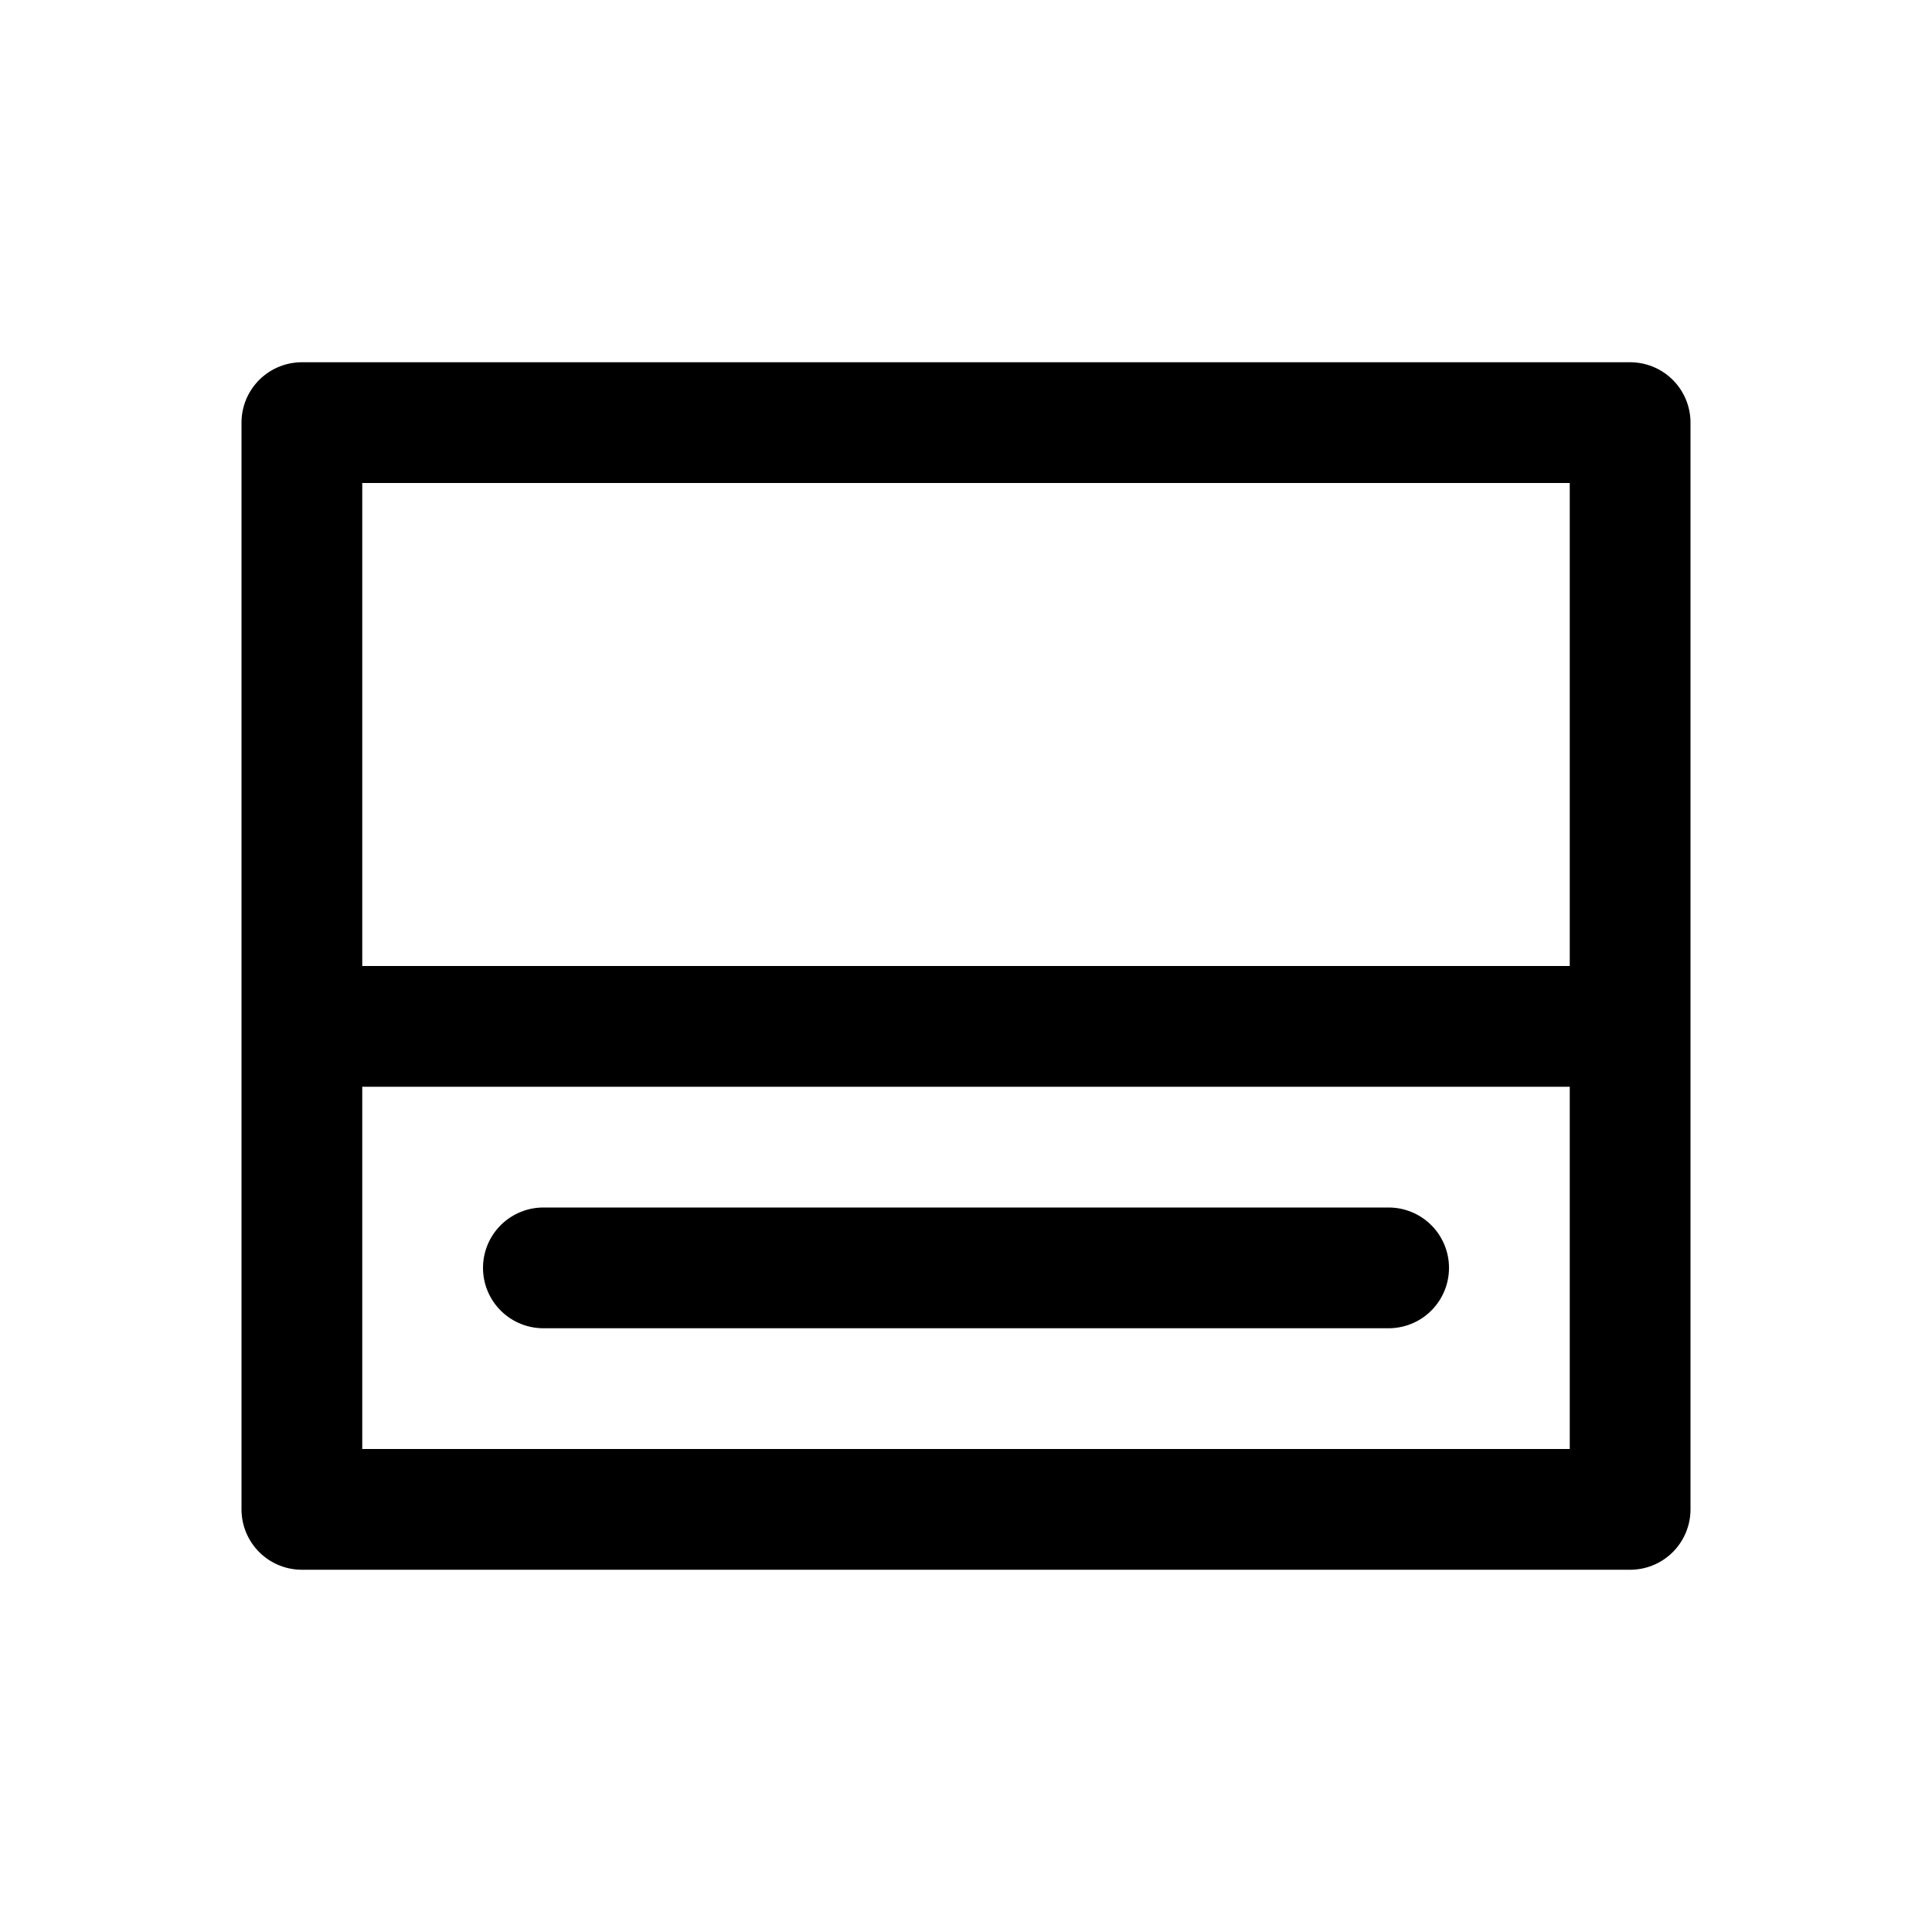
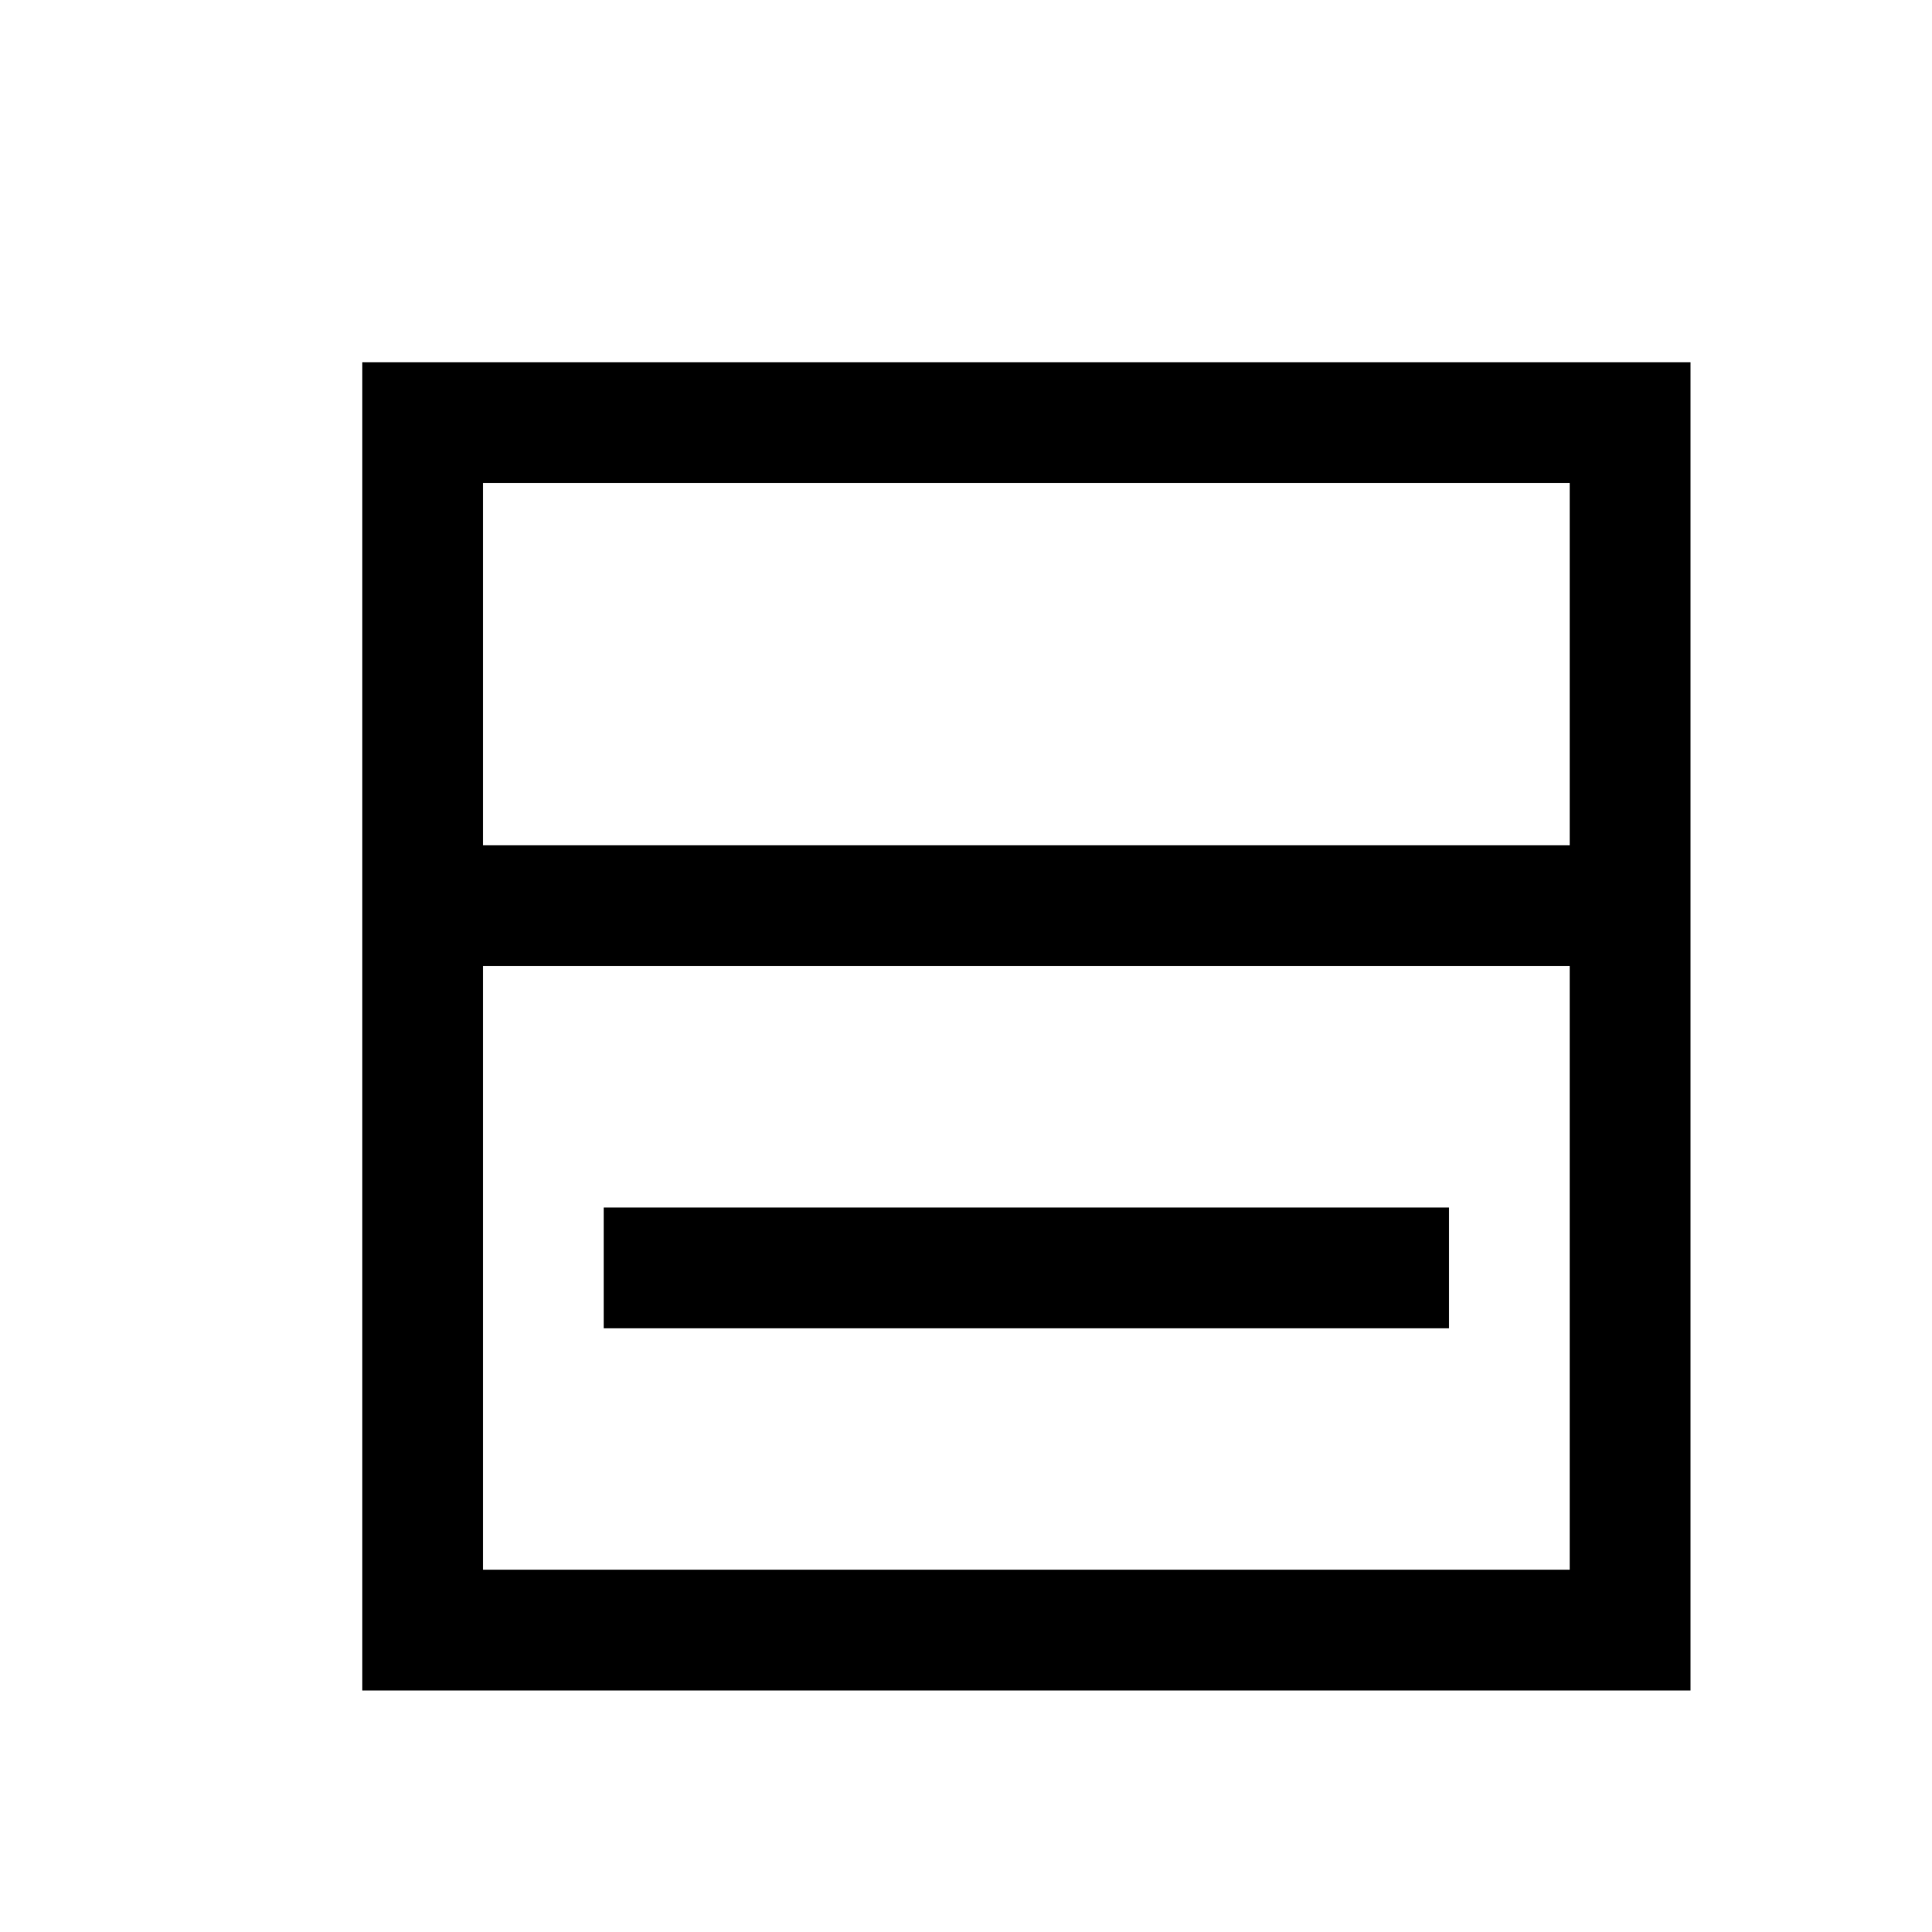
- <svg xmlns="http://www.w3.org/2000/svg" viewBox="0 0 16 16" fill="none" stroke="currentColor" stroke-width="1" stroke-linecap="round" stroke-linejoin="round">
-   <path d="M2.5 3.5H13.5V12.5H2.5ZM2.5 8.5H13.5M4.5 10.5H11.5" />
+ <svg xmlns="http://www.w3.org/2000/svg" viewBox="0 0 16 16" fill="none" stroke="currentColor" stroke-width="1" stroke-linecap="butt" stroke-linejoin="miter">
+   <path d="M3.5 3.5H13.5V13.5H3.5ZM4 7.5H13M5 10.5H12" />
</svg>
